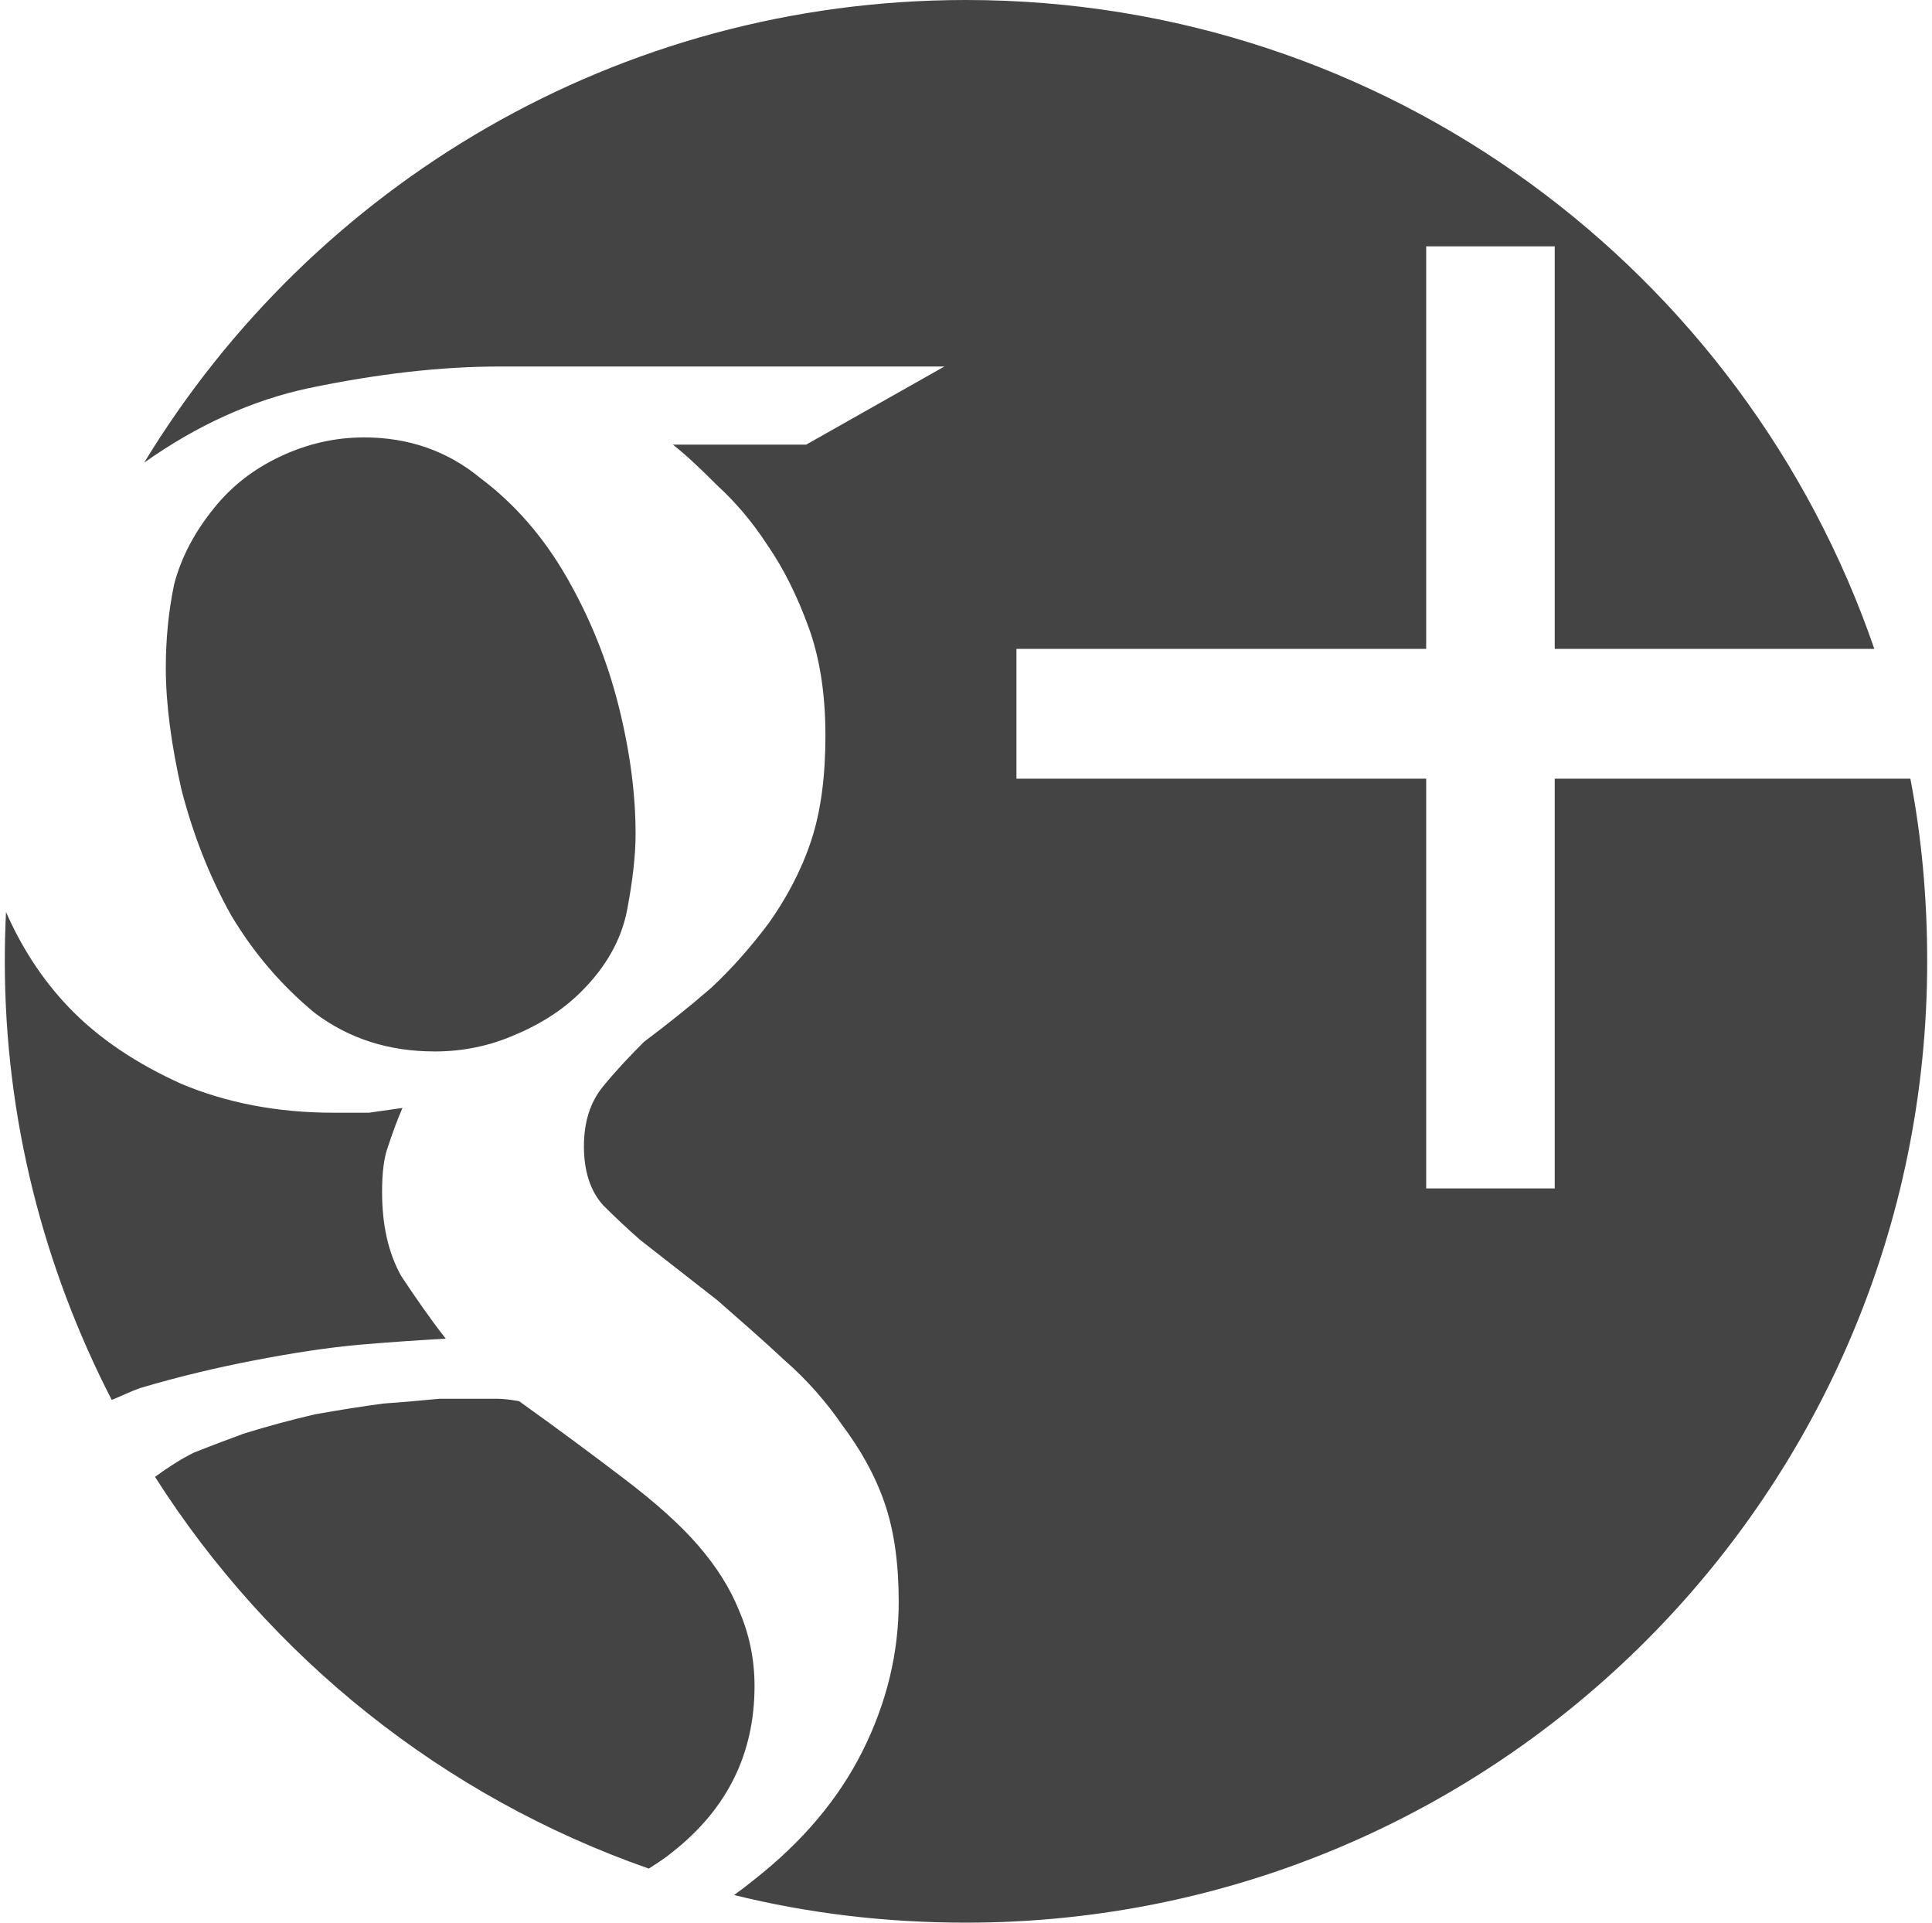
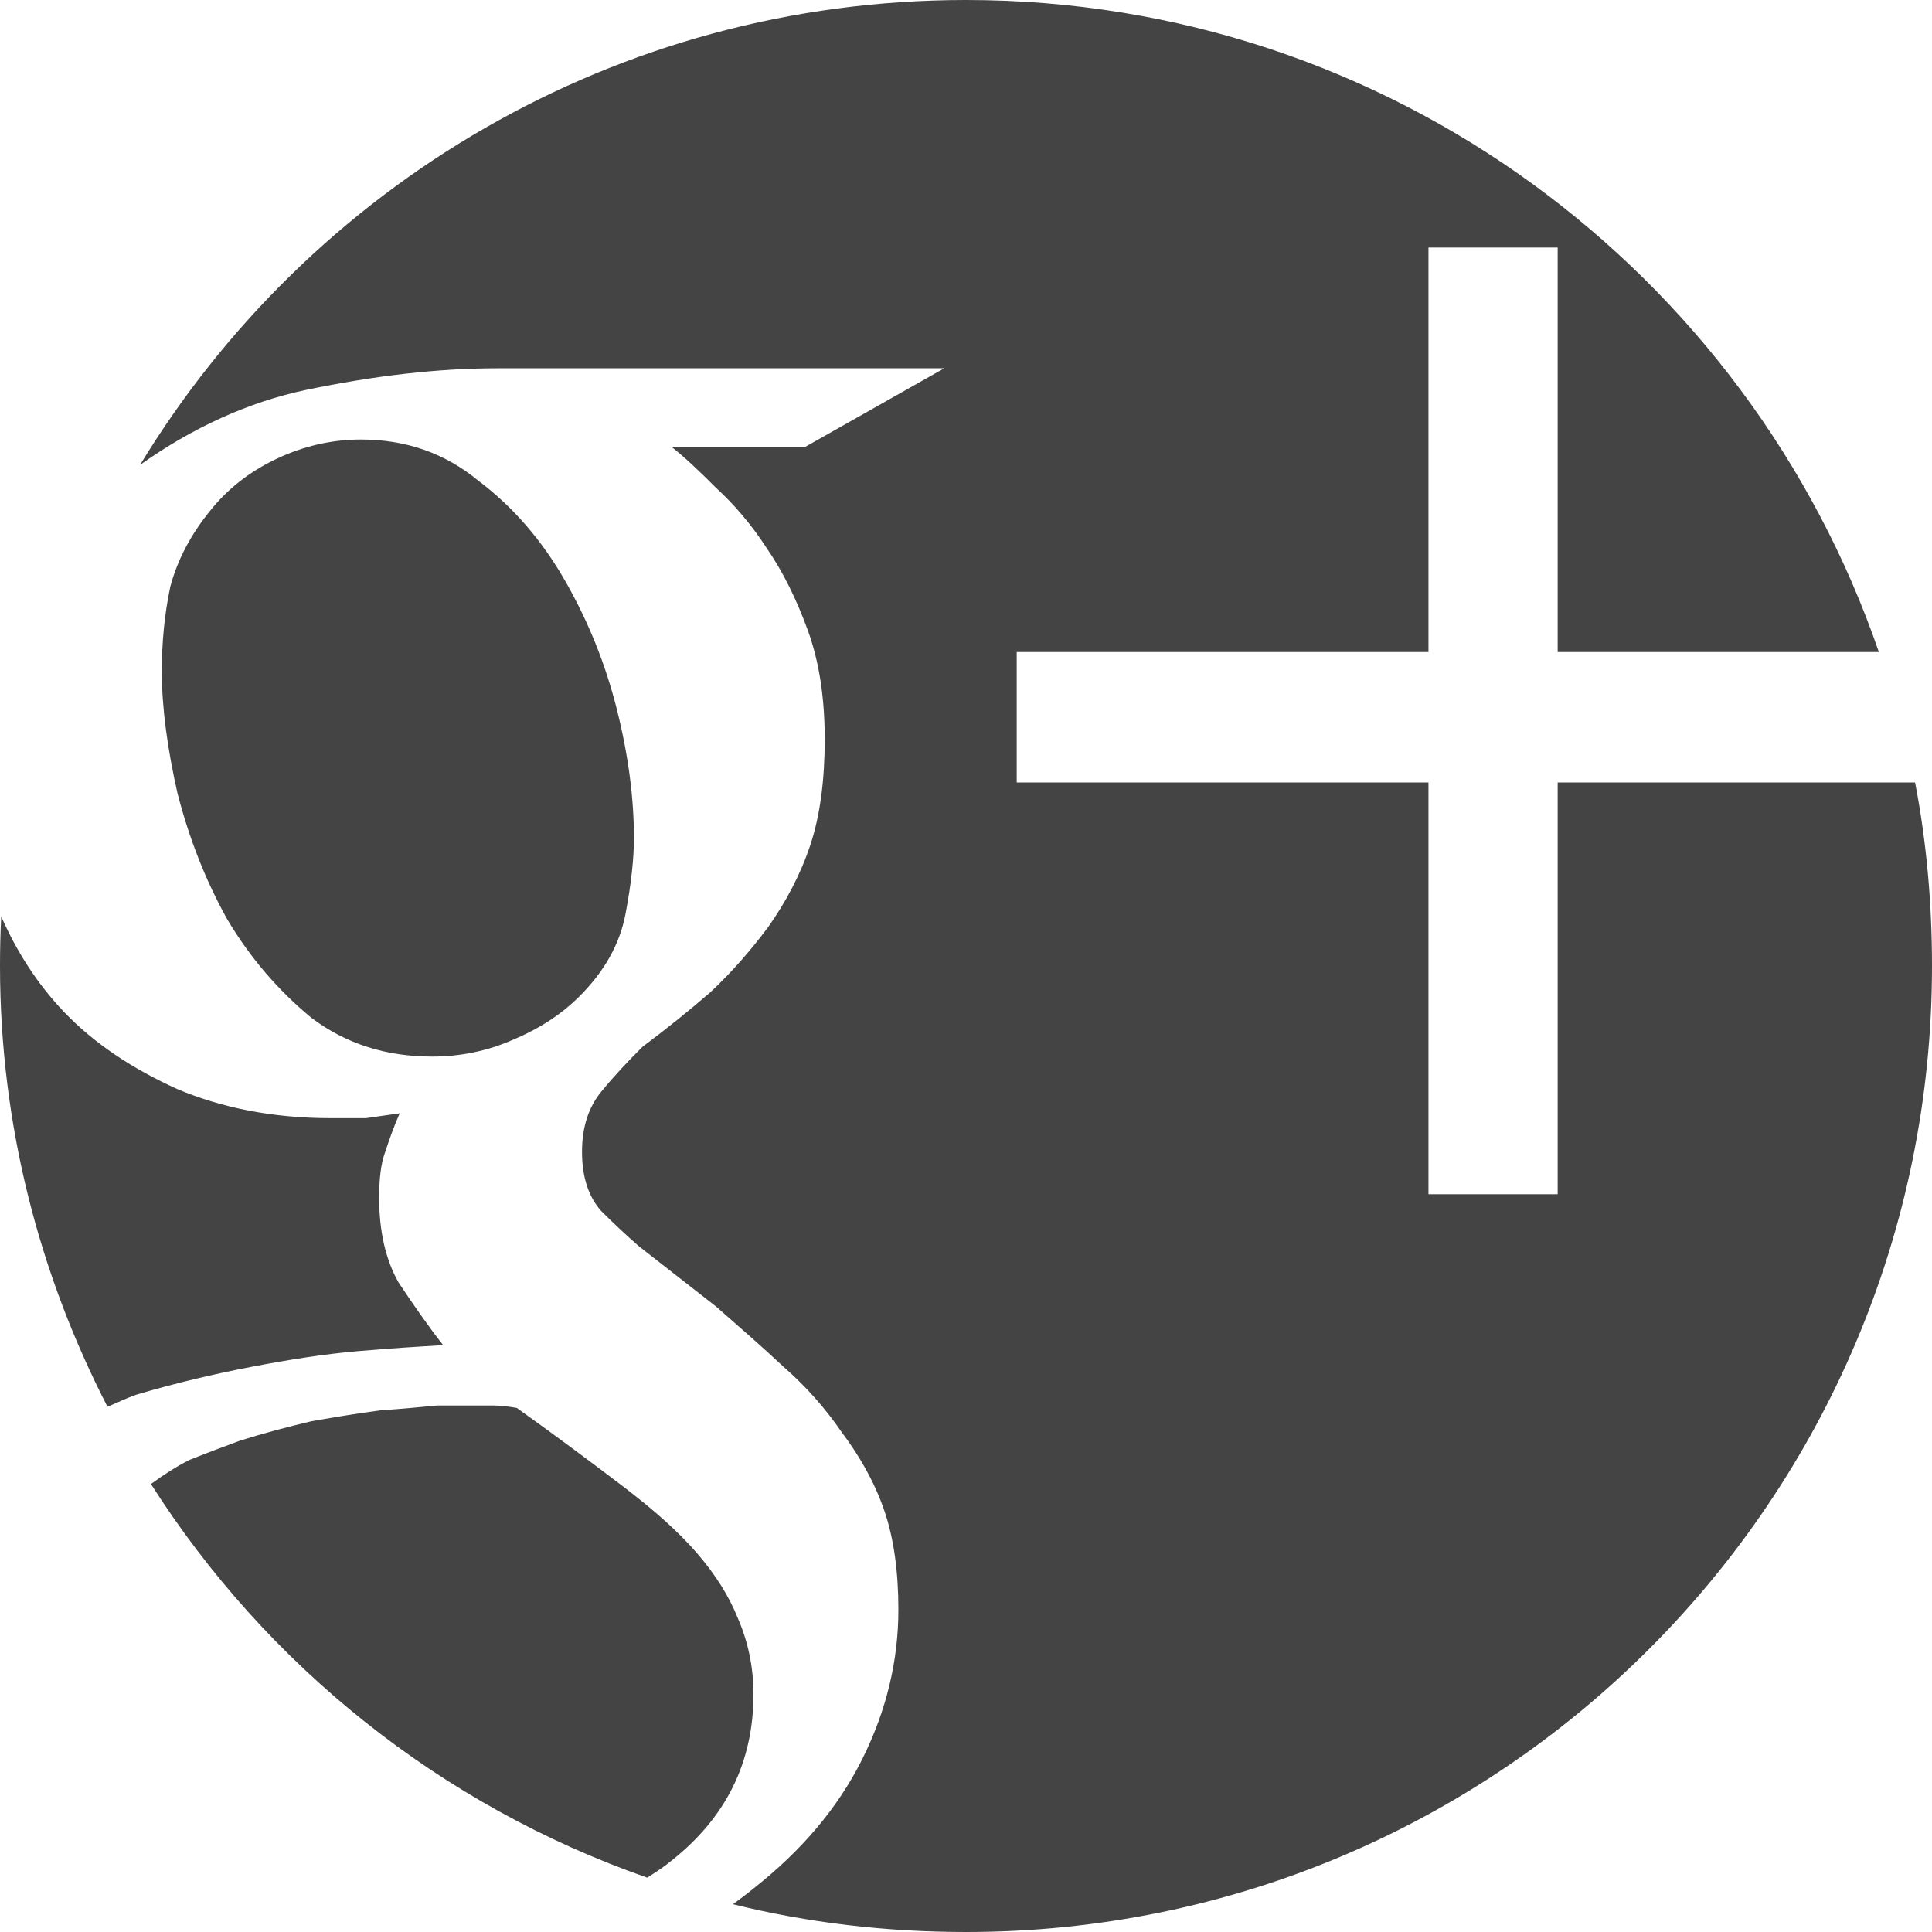
- <svg xmlns="http://www.w3.org/2000/svg" width="201px" height="200px" viewBox="0 0 201 200" version="1.1">
+ <svg xmlns="http://www.w3.org/2000/svg" width="200px" height="200px" viewBox="0 0 200 200" version="1.1">
  <description>Created with Sketch (http://www.bohemiancoding.com/sketch)</description>
  <defs />
  <g id="Page 1" stroke="none" stroke-width="1" fill="none" fill-rule="evenodd">
-     <path d="M100.5,0 C64.256,0 32.539,19.26 15,48.125 C20.471,44.244 26.233,41.629 32.125,40.375 C39.301,38.88 45.87,38.125 52,38.125 L98.25,38.125 L83.875,46.25 L70,46.25 C71.346,47.297 72.831,48.706 74.625,50.5 C76.419,52.145 78.23,54.208 79.875,56.75 C81.52,59.142 82.929,61.961 84.125,65.25 C85.321,68.539 85.875,72.314 85.875,76.5 C85.875,80.686 85.421,84.361 84.375,87.5 C83.328,90.64 81.794,93.458 80,96 C78.206,98.392 76.242,100.657 74,102.75 C71.757,104.694 69.392,106.581 67,108.375 C65.505,109.87 64.096,111.355 62.75,113 C61.404,114.645 60.75,116.708 60.75,119.25 C60.75,121.792 61.404,123.88 62.75,125.375 C64.096,126.721 65.429,127.954 66.625,129 L74.625,135.25 C77.017,137.343 79.382,139.407 81.625,141.5 C84.017,143.593 85.98,145.858 87.625,148.25 C89.419,150.642 90.953,153.26 92,156.25 C93.046,159.24 93.5,162.738 93.5,166.625 C93.5,171.858 92.291,177.042 89.75,182.125 C87.208,187.208 83.434,191.613 78.5,195.5 C77.83,196.048 77.091,196.607 76.375,197.125 C84.1,199.038 92.184,200 100.5,200 C155.729,200 200.5,155.229 200.5,100 C200.5,93.498 199.935,87.156 198.75,81 L161.75,81 L161.75,123.625 L148.375,123.625 L148.375,81 L105.75,81 L105.75,67.5 L148.375,67.5 L148.375,25.625 L161.75,25.625 L161.75,67.5 L195,67.5 C181.504,28.237 144.343,0 100.5,0 L100.5,0 L100.5,0 Z M37.875,45.5 C34.885,45.5 31.966,46.155 29.125,47.5 C26.284,48.846 24.044,50.633 22.25,52.875 C20.306,55.267 18.872,57.909 18.125,60.75 C17.527,63.591 17.25,66.51 17.25,69.5 C17.25,73.238 17.828,77.49 18.875,82.125 C20.071,86.76 21.757,91.088 24,95.125 C26.392,99.162 29.311,102.534 32.75,105.375 C36.338,108.066 40.466,109.375 45.25,109.375 C48.091,109.375 50.934,108.821 53.625,107.625 C56.466,106.429 58.706,104.919 60.5,103.125 C63.041,100.583 64.652,97.765 65.25,94.625 C65.848,91.486 66.125,88.843 66.125,86.75 C66.125,82.713 65.571,78.284 64.375,73.5 C63.179,68.716 61.392,64.311 59,60.125 C56.608,55.939 53.588,52.441 50,49.75 C46.561,46.91 42.51,45.5 37.875,45.5 L37.875,45.5 L37.875,45.5 Z M0.625,94.875 C0.539,96.58 0.5,98.274 0.5,100 C0.5,116.457 4.583,131.933 11.625,145.625 C12.61,145.222 13.61,144.726 14.625,144.375 C18.662,143.179 22.613,142.247 26.5,141.5 C30.387,140.753 34.061,140.174 37.5,139.875 C40.939,139.576 43.833,139.4 46.375,139.25 C44.73,137.157 43.245,134.993 41.75,132.75 C40.404,130.358 39.75,127.439 39.75,124 C39.75,122.056 39.926,120.446 40.375,119.25 C40.823,117.904 41.277,116.596 41.875,115.25 L38.375,115.75 L34.75,115.75 C28.77,115.75 23.51,114.694 18.875,112.75 C14.24,110.657 10.265,108.039 7.125,104.75 C4.333,101.825 2.235,98.51 0.625,94.875 L0.625,94.875 L0.625,94.875 Z M45.75,145.5 C44.105,145.649 42.117,145.85 39.875,146 C37.632,146.299 35.292,146.677 32.75,147.125 C30.208,147.723 27.767,148.378 25.375,149.125 C24.179,149.573 22.367,150.228 20.125,151.125 C18.792,151.792 17.458,152.655 16.125,153.625 C28.089,172.416 46.122,186.903 67.5,194.375 C68.361,193.825 69.238,193.263 70,192.625 C75.681,188.14 78.5,182.402 78.5,175.375 C78.5,172.534 77.921,169.892 76.875,167.5 C75.978,165.257 74.569,162.993 72.625,160.75 C70.681,158.507 68.139,156.267 65,153.875 C61.86,151.483 58.186,148.74 54,145.75 C53.103,145.6 52.372,145.5 51.625,145.5 L48.875,145.5 L45.75,145.5 L45.75,145.5 Z M45.75,145.5" id="Google+" fill="#444444" />
+     <path d="M100,0 C63.756,0 32.039,19.26 14.5,48.125 C19.971,44.244 25.733,41.629 31.625,40.375 C38.801,38.88 45.37,38.125 51.5,38.125 L97.75,38.125 L83.375,46.25 L69.5,46.25 C70.846,47.297 72.331,48.706 74.125,50.5 C75.919,52.145 77.73,54.208 79.375,56.75 C81.02,59.142 82.429,61.961 83.625,65.25 C84.821,68.539 85.375,72.314 85.375,76.5 C85.375,80.686 84.921,84.361 83.875,87.5 C82.828,90.64 81.294,93.458 79.5,96 C77.706,98.392 75.742,100.657 73.5,102.75 C71.257,104.694 68.892,106.581 66.5,108.375 C65.005,109.87 63.596,111.355 62.25,113 C60.904,114.645 60.25,116.708 60.25,119.25 C60.25,121.792 60.904,123.88 62.25,125.375 C63.596,126.721 64.929,127.954 66.125,129 L74.125,135.25 C76.517,137.343 78.882,139.407 81.125,141.5 C83.517,143.593 85.48,145.858 87.125,148.25 C88.919,150.642 90.453,153.26 91.5,156.25 C92.546,159.24 93,162.738 93,166.625 C93,171.858 91.791,177.042 89.25,182.125 C86.708,187.208 82.934,191.613 78,195.5 C77.33,196.048 76.591,196.607 75.875,197.125 C83.6,199.038 91.684,200 100,200 C155.229,200 200,155.229 200,100 C200,93.498 199.435,87.156 198.25,81 L161.25,81 L161.25,123.625 L147.875,123.625 L147.875,81 L105.25,81 L105.25,67.5 L147.875,67.5 L147.875,25.625 L161.25,25.625 L161.25,67.5 L194.5,67.5 C181.004,28.237 143.843,0 100,0 L100,0 L100,0 Z M37.375,45.5 C34.385,45.5 31.466,46.155 28.625,47.5 C25.784,48.846 23.544,50.633 21.75,52.875 C19.806,55.267 18.372,57.909 17.625,60.75 C17.027,63.591 16.75,66.51 16.75,69.5 C16.75,73.238 17.328,77.49 18.375,82.125 C19.571,86.76 21.257,91.088 23.5,95.125 C25.892,99.162 28.811,102.534 32.25,105.375 C35.838,108.066 39.966,109.375 44.75,109.375 C47.591,109.375 50.434,108.821 53.125,107.625 C55.966,106.429 58.206,104.919 60,103.125 C62.541,100.583 64.152,97.765 64.75,94.625 C65.348,91.486 65.625,88.843 65.625,86.75 C65.625,82.713 65.071,78.284 63.875,73.5 C62.679,68.716 60.892,64.311 58.5,60.125 C56.108,55.939 53.088,52.441 49.5,49.75 C46.061,46.91 42.01,45.5 37.375,45.5 L37.375,45.5 L37.375,45.5 Z M0.125,94.875 C0.039,96.58 0,98.274 0,100 C0,116.457 4.083,131.933 11.125,145.625 C12.11,145.222 13.11,144.726 14.125,144.375 C18.162,143.179 22.113,142.247 26,141.5 C29.887,140.753 33.561,140.174 37,139.875 C40.439,139.576 43.333,139.4 45.875,139.25 C44.23,137.157 42.745,134.993 41.25,132.75 C39.904,130.358 39.25,127.439 39.25,124 C39.25,122.056 39.426,120.446 39.875,119.25 C40.323,117.904 40.777,116.596 41.375,115.25 L37.875,115.75 L34.25,115.75 C28.27,115.75 23.01,114.694 18.375,112.75 C13.74,110.657 9.765,108.039 6.625,104.75 C3.833,101.825 1.735,98.51 0.125,94.875 L0.125,94.875 L0.125,94.875 Z M45.25,145.5 C43.605,145.649 41.617,145.85 39.375,146 C37.132,146.299 34.792,146.677 32.25,147.125 C29.708,147.723 27.267,148.378 24.875,149.125 C23.679,149.573 21.867,150.228 19.625,151.125 C18.292,151.792 16.958,152.655 15.625,153.625 C27.589,172.416 45.622,186.903 67,194.375 C67.861,193.825 68.738,193.263 69.5,192.625 C75.181,188.14 78,182.402 78,175.375 C78,172.534 77.421,169.892 76.375,167.5 C75.478,165.257 74.069,162.993 72.125,160.75 C70.181,158.507 67.639,156.267 64.5,153.875 C61.36,151.483 57.686,148.74 53.5,145.75 C52.603,145.6 51.872,145.5 51.125,145.5 L48.375,145.5 L45.25,145.5 L45.25,145.5 Z M45.25,145.5" id="Google+" fill="#444444" />
  </g>
</svg>
